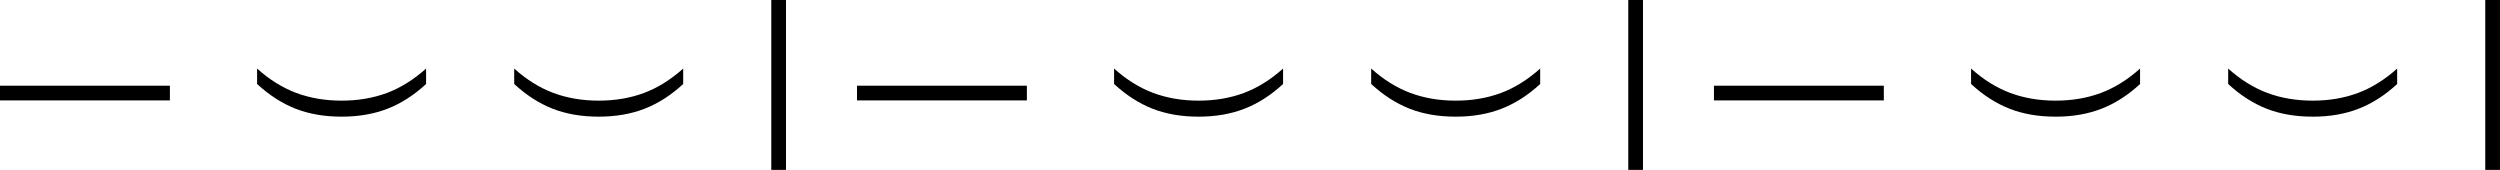
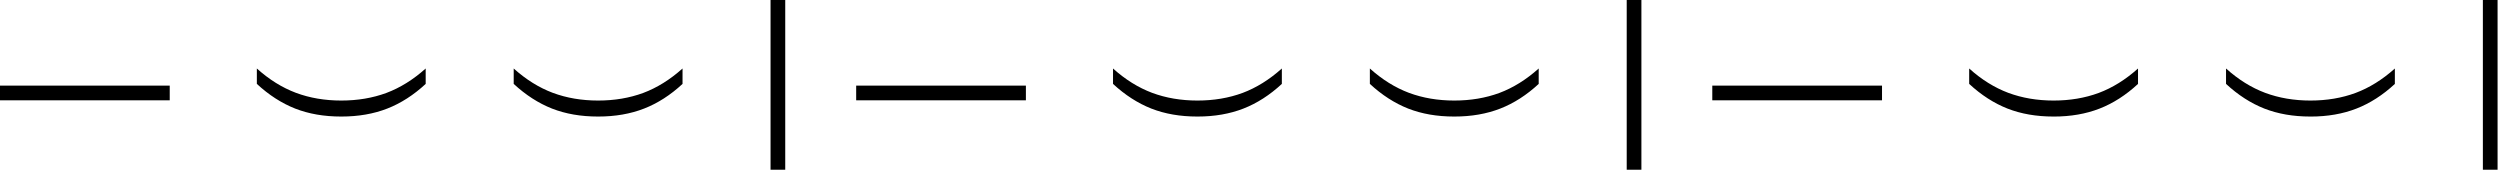
- <svg xmlns="http://www.w3.org/2000/svg" viewBox="0 0 145.86 9.912">
+ <svg xmlns="http://www.w3.org/2000/svg" viewBox="0 0 146 10">
  <g stroke-width=".265">
    <path aria-label="(" d="M34.92 6.806q-1.493 0-2.682-.465Q31.049 5.87 30 4.899V4q1.075.967 2.284 1.422 1.21.45 2.646.45 1.432 0 2.636-.445Q38.77 4.976 39.86 4v.9q-1.054.976-2.243 1.44-1.193.466-2.676.466zM19.92 6.806q-1.493 0-2.682-.465Q16.049 5.87 15 4.899V4q1.075.967 2.285 1.422 1.209.45 2.645.45 1.432 0 2.636-.445Q23.77 4.976 24.86 4v.9q-1.054.976-2.243 1.44-1.193.466-2.676.466z" />
    <path aria-label="|" d="M9.912 5.858H0V5h9.912zM45 9.912V0h.858v9.912z" />
    <path aria-label="(" d="M84.92 6.806q-1.493 0-2.682-.465Q81.049 5.87 80 4.899V4q1.075.967 2.284 1.422 1.21.45 2.646.45 1.432 0 2.636-.445Q88.77 4.976 89.86 4v.9q-1.054.976-2.243 1.44-1.193.466-2.676.466zM69.92 6.806q-1.493 0-2.682-.465Q66.049 5.87 65 4.899V4q1.075.967 2.284 1.422 1.21.45 2.646.45 1.432 0 2.636-.445Q73.77 4.976 74.86 4v.9q-1.054.976-2.243 1.44-1.193.466-2.676.466z" />
    <path aria-label="|" d="M59.912 5.858h-9.911V5h9.911zM95 9.912V0h.858v9.912z" />
    <path aria-label="(" d="M134.92 6.806q-1.493 0-2.682-.465-1.189-.47-2.238-1.442V4q1.075.967 2.285 1.422 1.209.45 2.645.45 1.432 0 2.636-.445 1.204-.45 2.294-1.426v.9q-1.054.976-2.243 1.44-1.193.466-2.676.466zM119.92 6.806q-1.493 0-2.682-.465-1.189-.47-2.238-1.442V4q1.075.967 2.284 1.422 1.21.45 2.646.45 1.432 0 2.636-.445 1.204-.45 2.294-1.426v.9q-1.054.976-2.243 1.44-1.193.466-2.676.466z" />
    <path aria-label="|" d="M109.91 5.858h-9.912V5h9.912zM145 9.912V0h.858v9.912z" />
  </g>
</svg>
